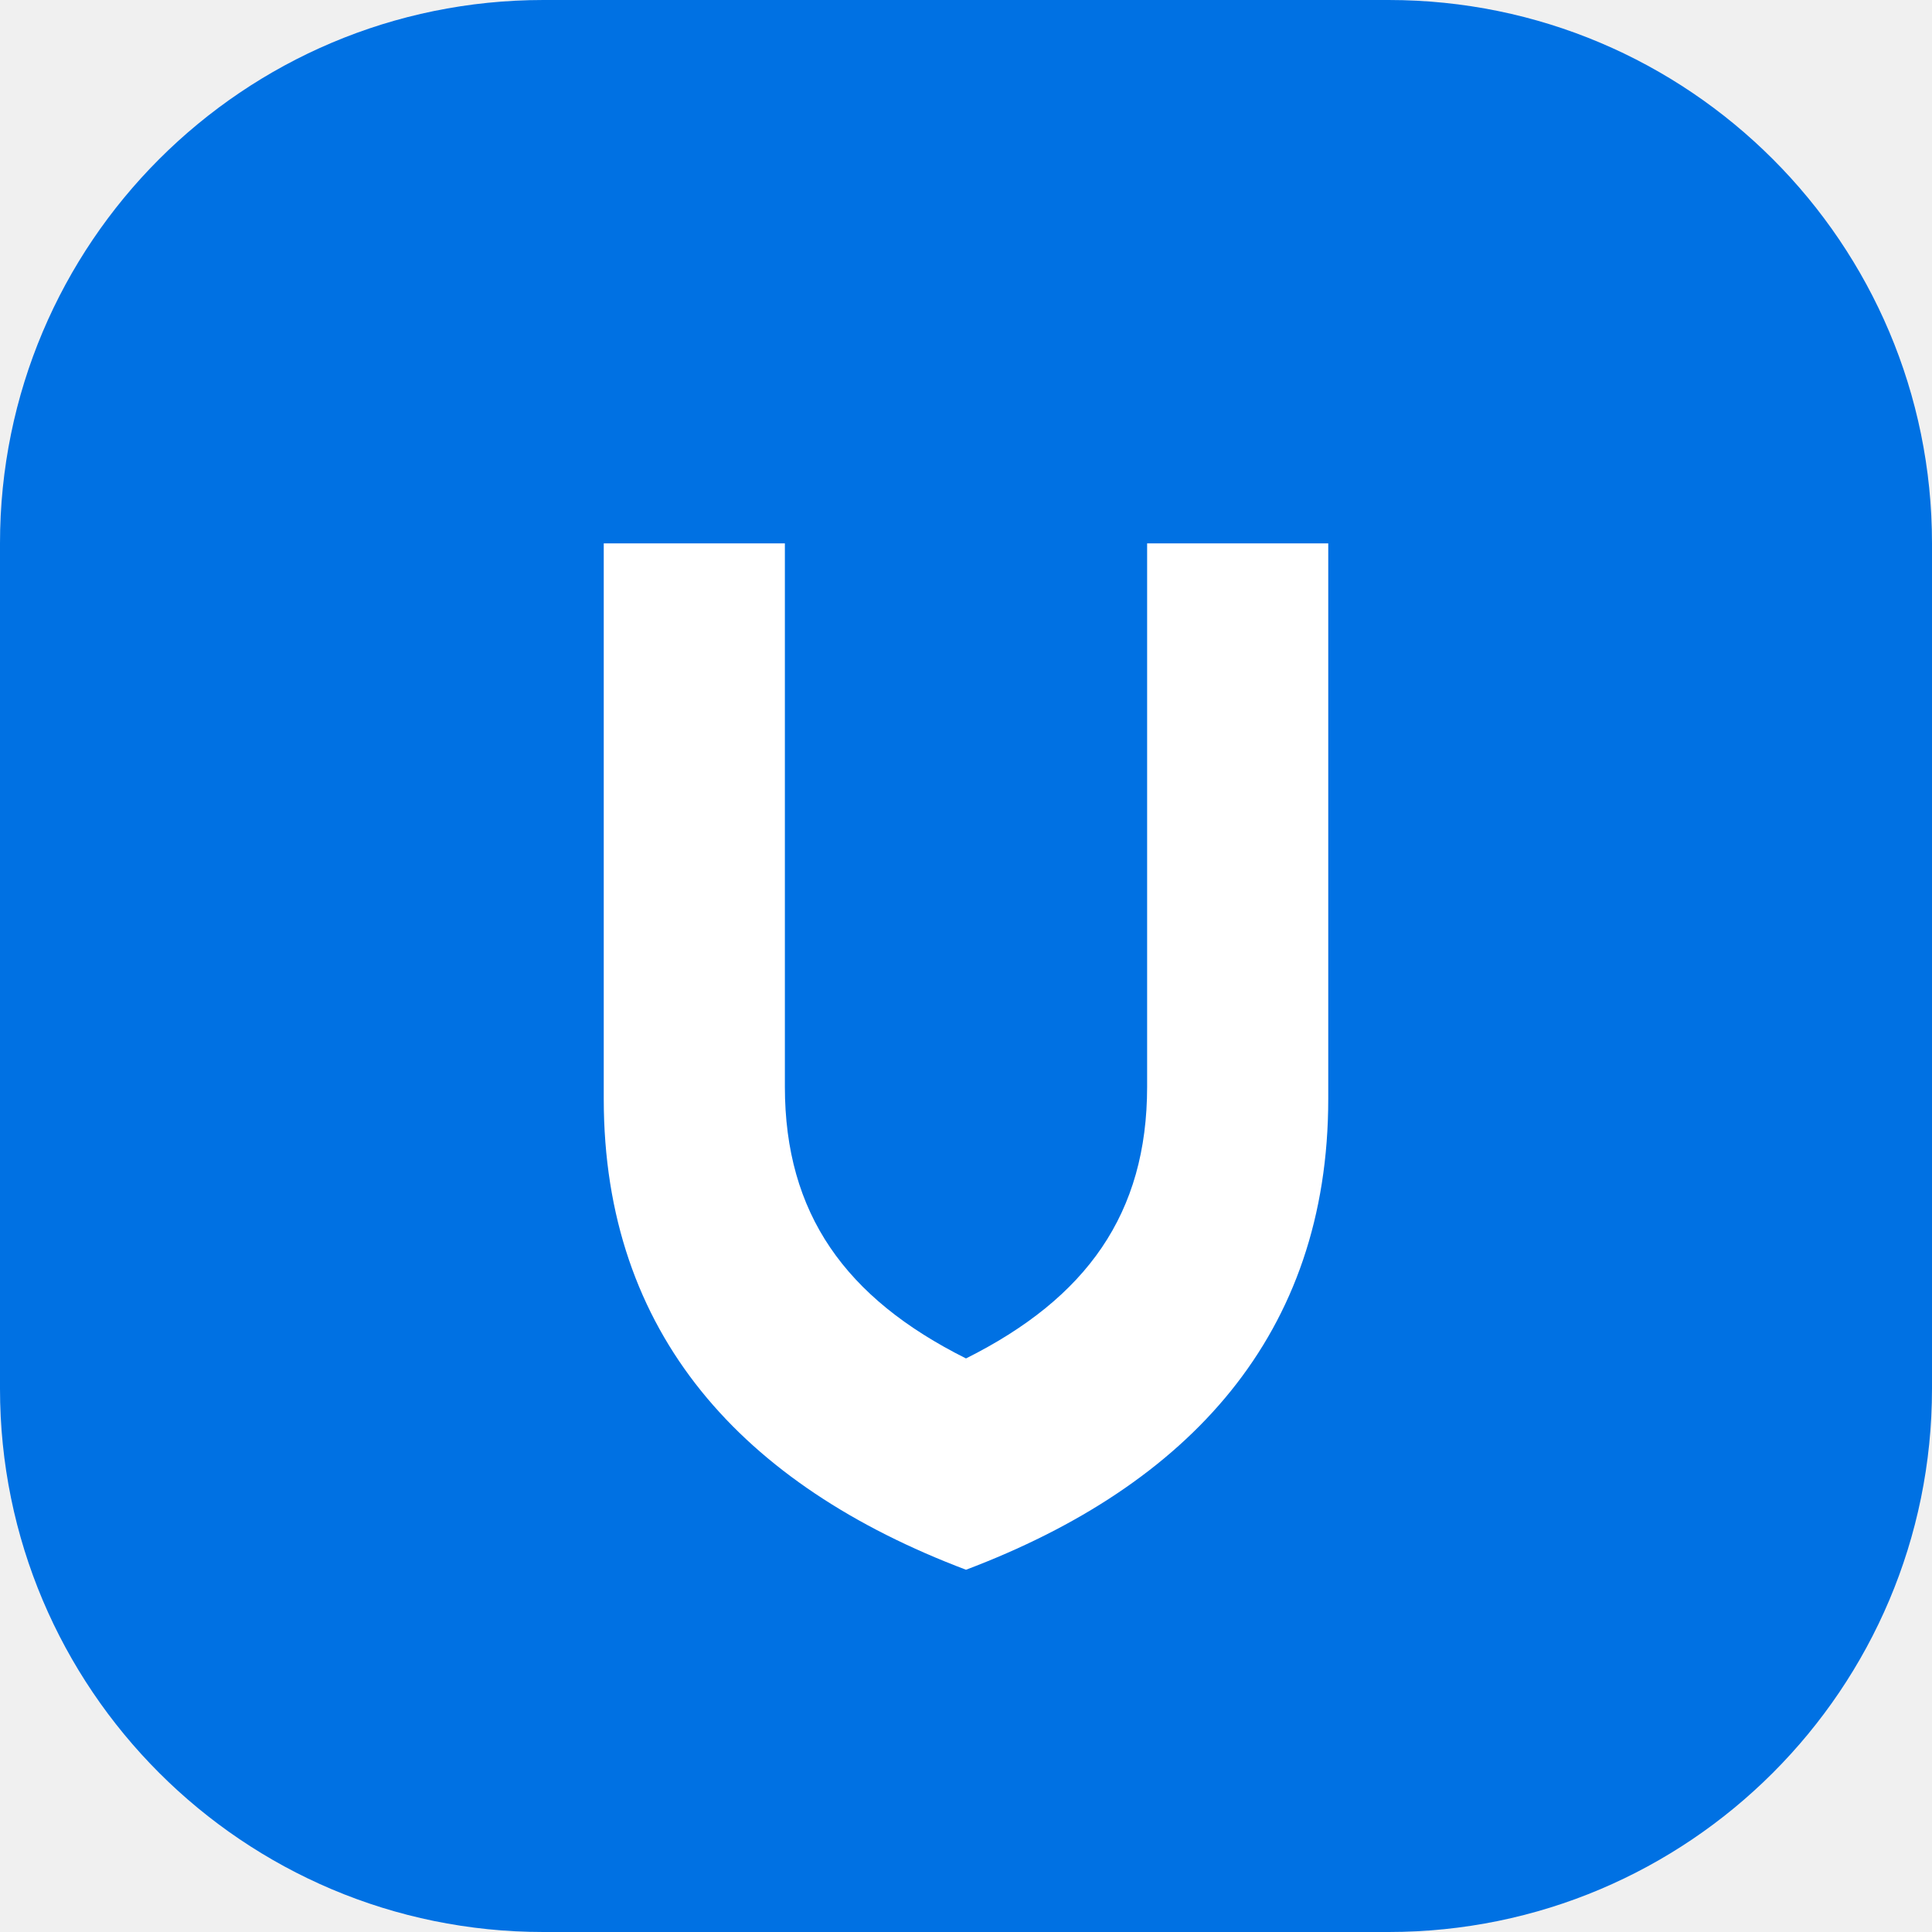
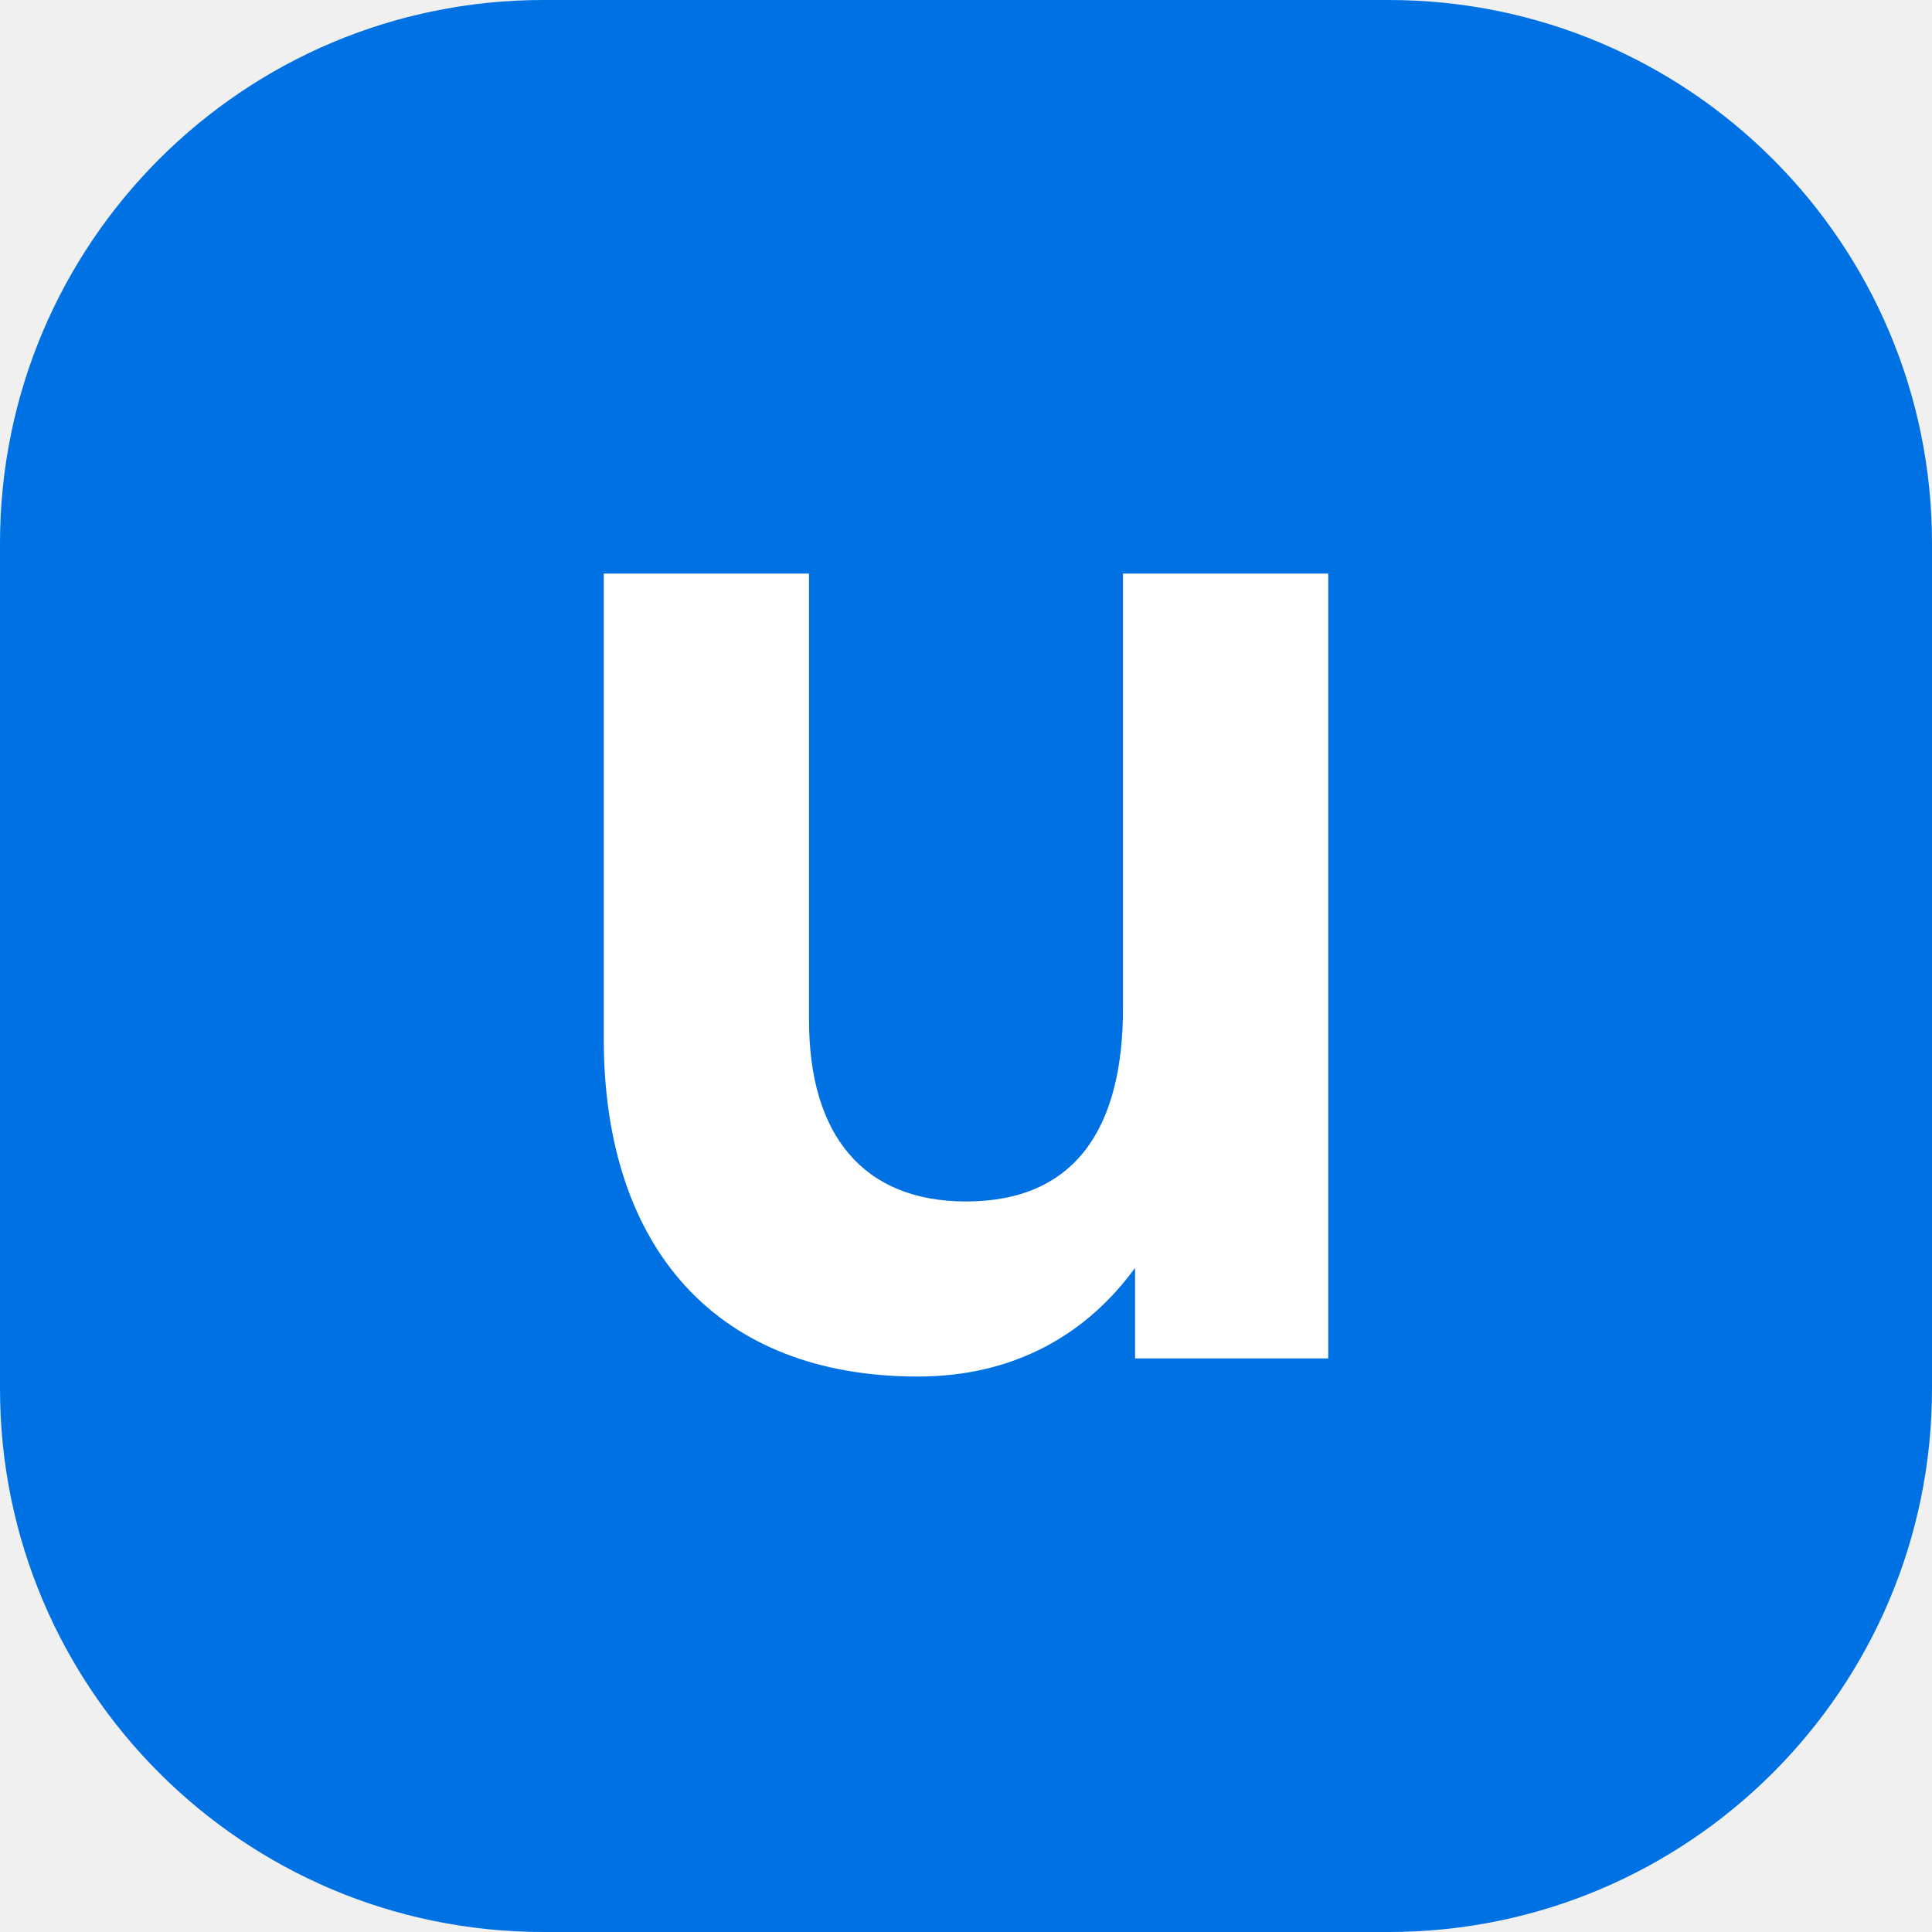
<svg xmlns="http://www.w3.org/2000/svg" viewBox="0 0 32 32">
  <rect width="32" height="32" rx="9" fill="#0071e3" />
-   <path d="M10 9v9.2c0 3.9 2.3 6.4 6 7.8 3.7-1.4 6-3.9 6-7.8V9h-3v9c0 2.1-1 3.5-3 4.5-2-1-3-2.4-3-4.5V9h-3Z" fill="#fff" />
+   <path d="M10 9.5h3.4v7.4c0 1.9.9 3 2.6 3 1.8 0 2.6-1.2 2.6-3.2V9.5H22v13h-3.2V21c-.8 1.1-2 1.8-3.6 1.8-3.3 0-5.2-2.1-5.2-5.6Z" fill="#fff" />
</svg>
